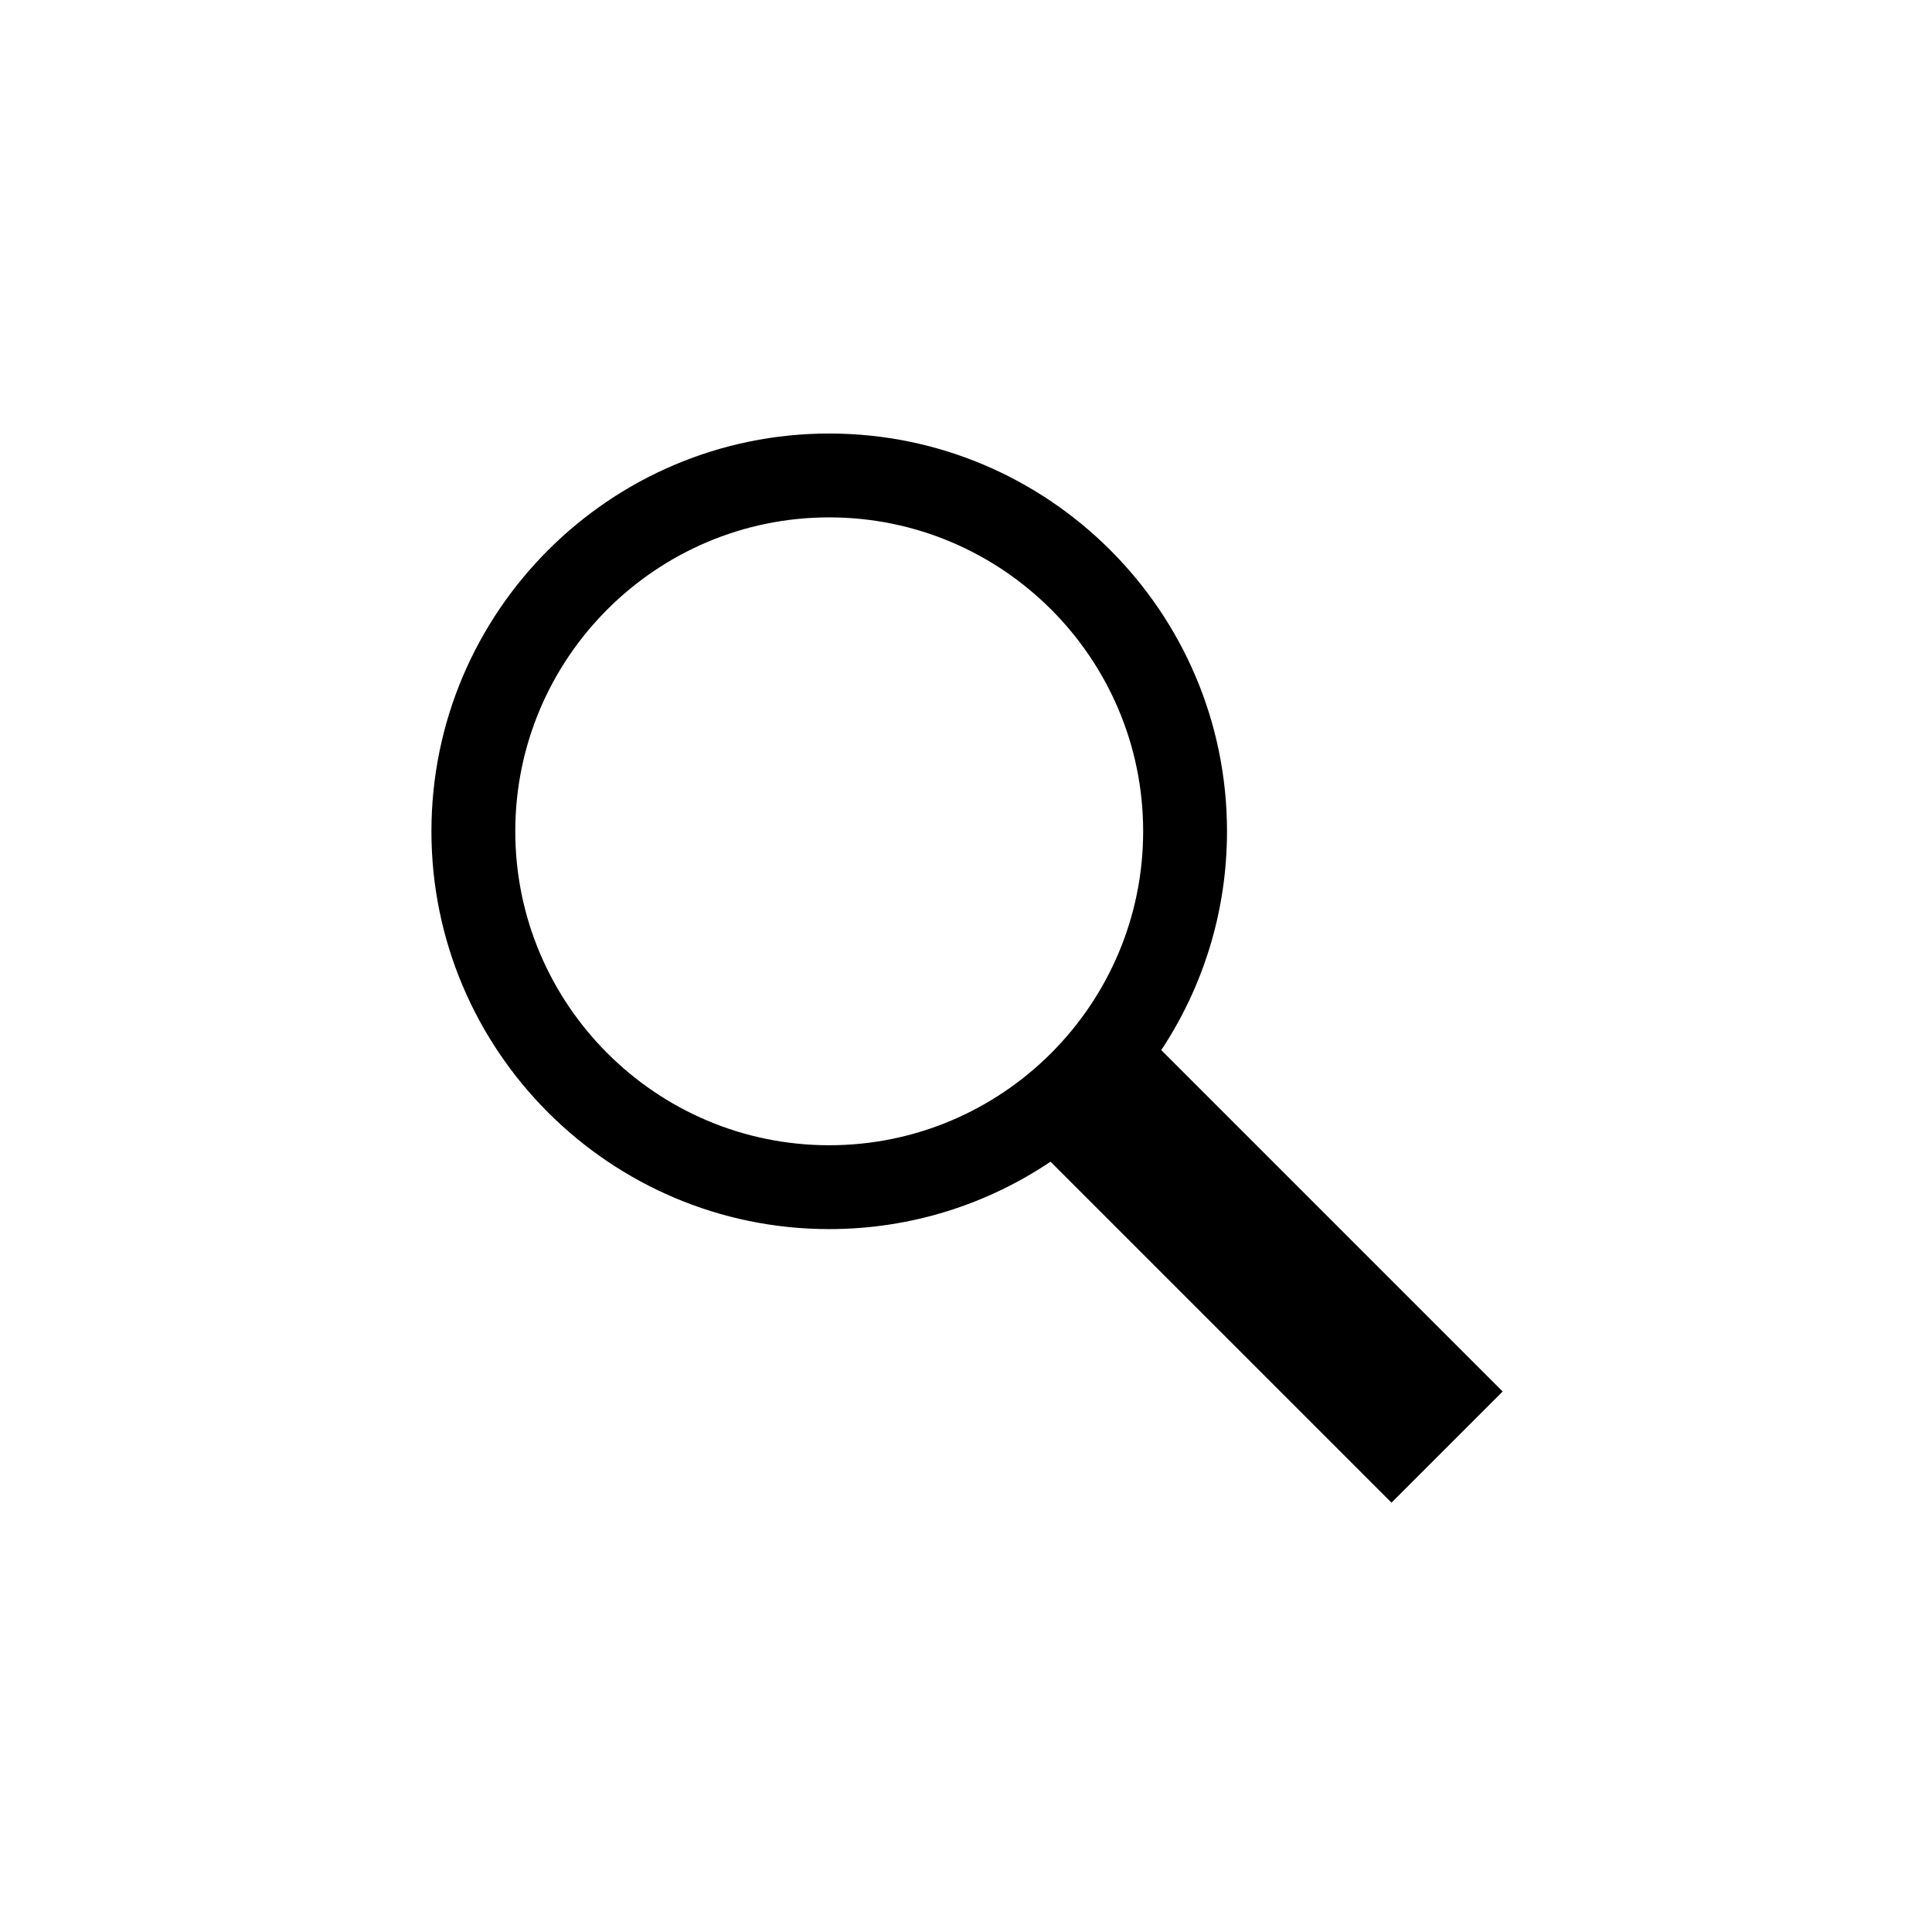
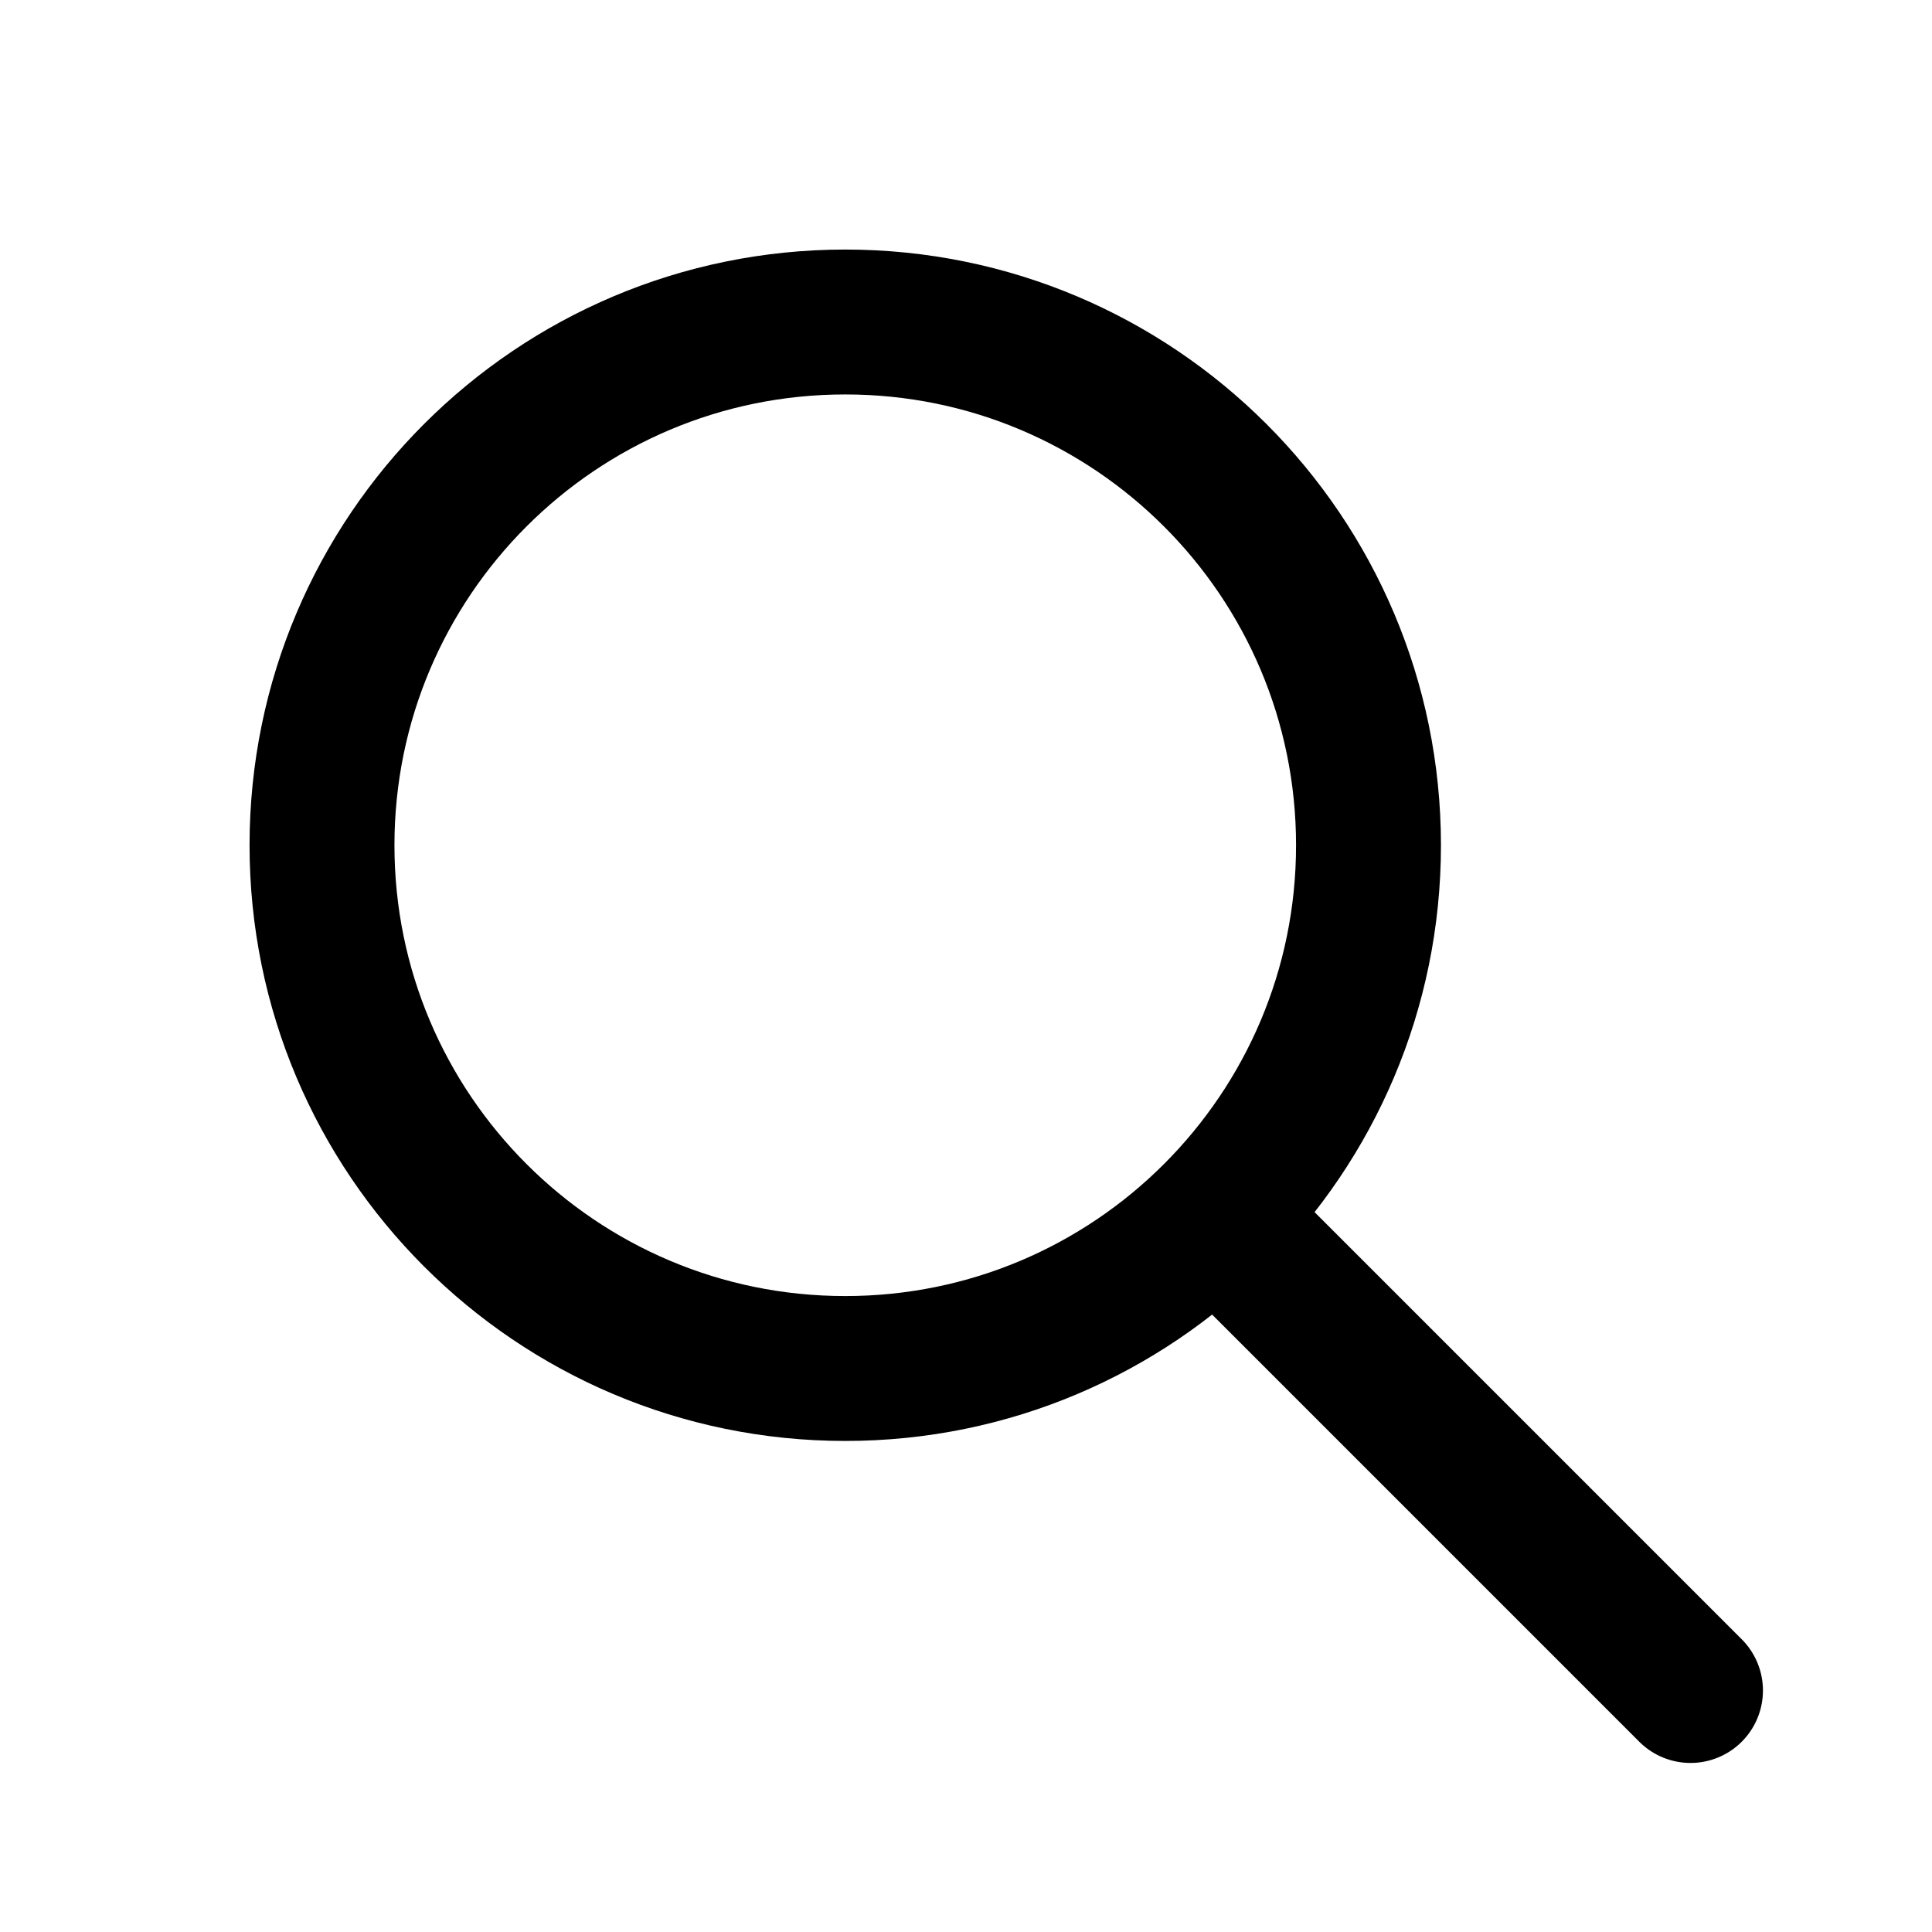
- <svg xmlns="http://www.w3.org/2000/svg" fill="#000000" height="800px" width="800px" version="1.2" baseProfile="tiny" id="Layer_1" viewBox="-102.4 -102.4 460.80 460.80" xml:space="preserve" stroke="#000000" stroke-width="0.003">
-   <g id="SVGRepo_bgCarrier" stroke-width="0" />
-   <g id="SVGRepo_tracerCarrier" stroke-linecap="round" stroke-linejoin="round" />
-   <g id="SVGRepo_iconCarrier">
-     <path d="M256,229.484l-81.427-81.427c9.903-14.981,15.679-32.917,15.679-52.181C190.253,43.562,147.691,1,95.376,1 S0.5,43.562,0.5,95.876s42.562,94.876,94.876,94.876c19.521,0,37.683-5.929,52.783-16.077L229.484,256L256,229.484z M20.5,95.876 C20.5,54.589,54.089,21,95.376,21c41.287,0,74.876,33.589,74.876,74.876c0,41.287-33.59,74.876-74.876,74.876 C54.089,170.753,20.5,137.163,20.5,95.876z" />
-   </g>
+ <svg xmlns="http://www.w3.org/2000/svg" viewBox="0 0 24 24" fill="none" stroke="#000000" stroke-width="1.8" stroke-linecap="round">
+   <circle cx="10.5" cy="10.5" r="6.5" />
+   <line x1="15.3" y1="15.3" x2="21" y2="21" />
</svg>
